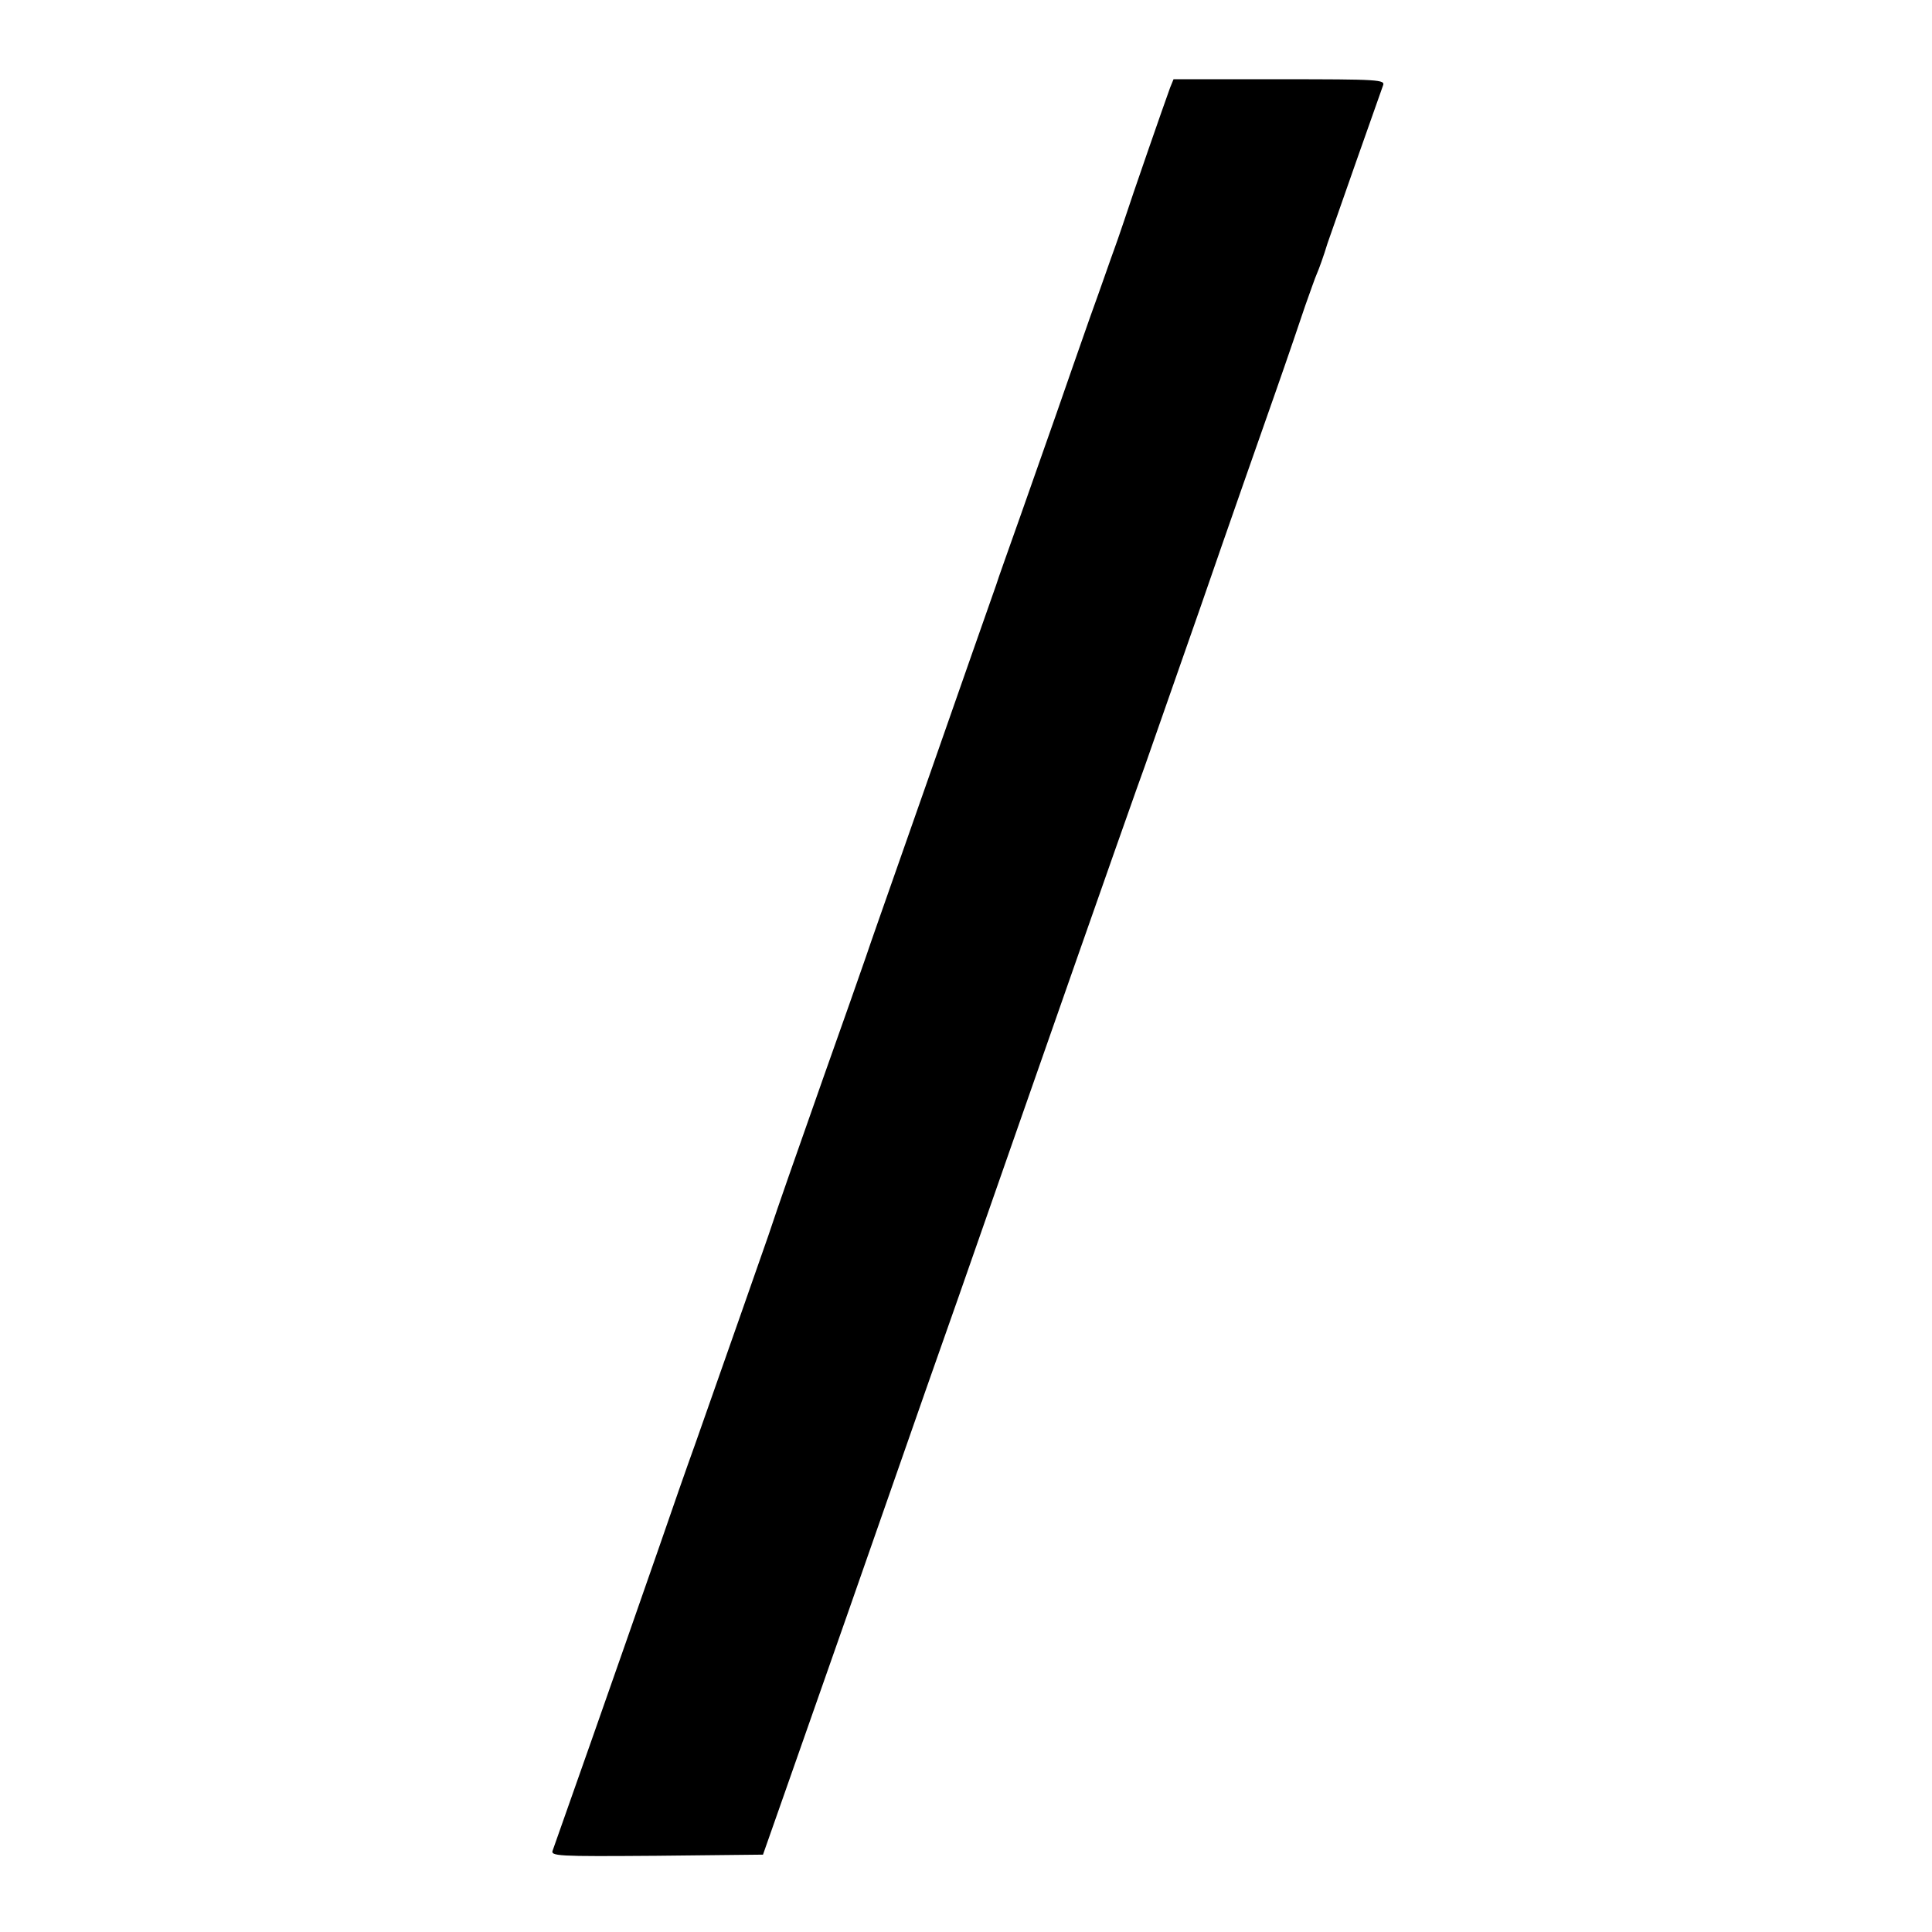
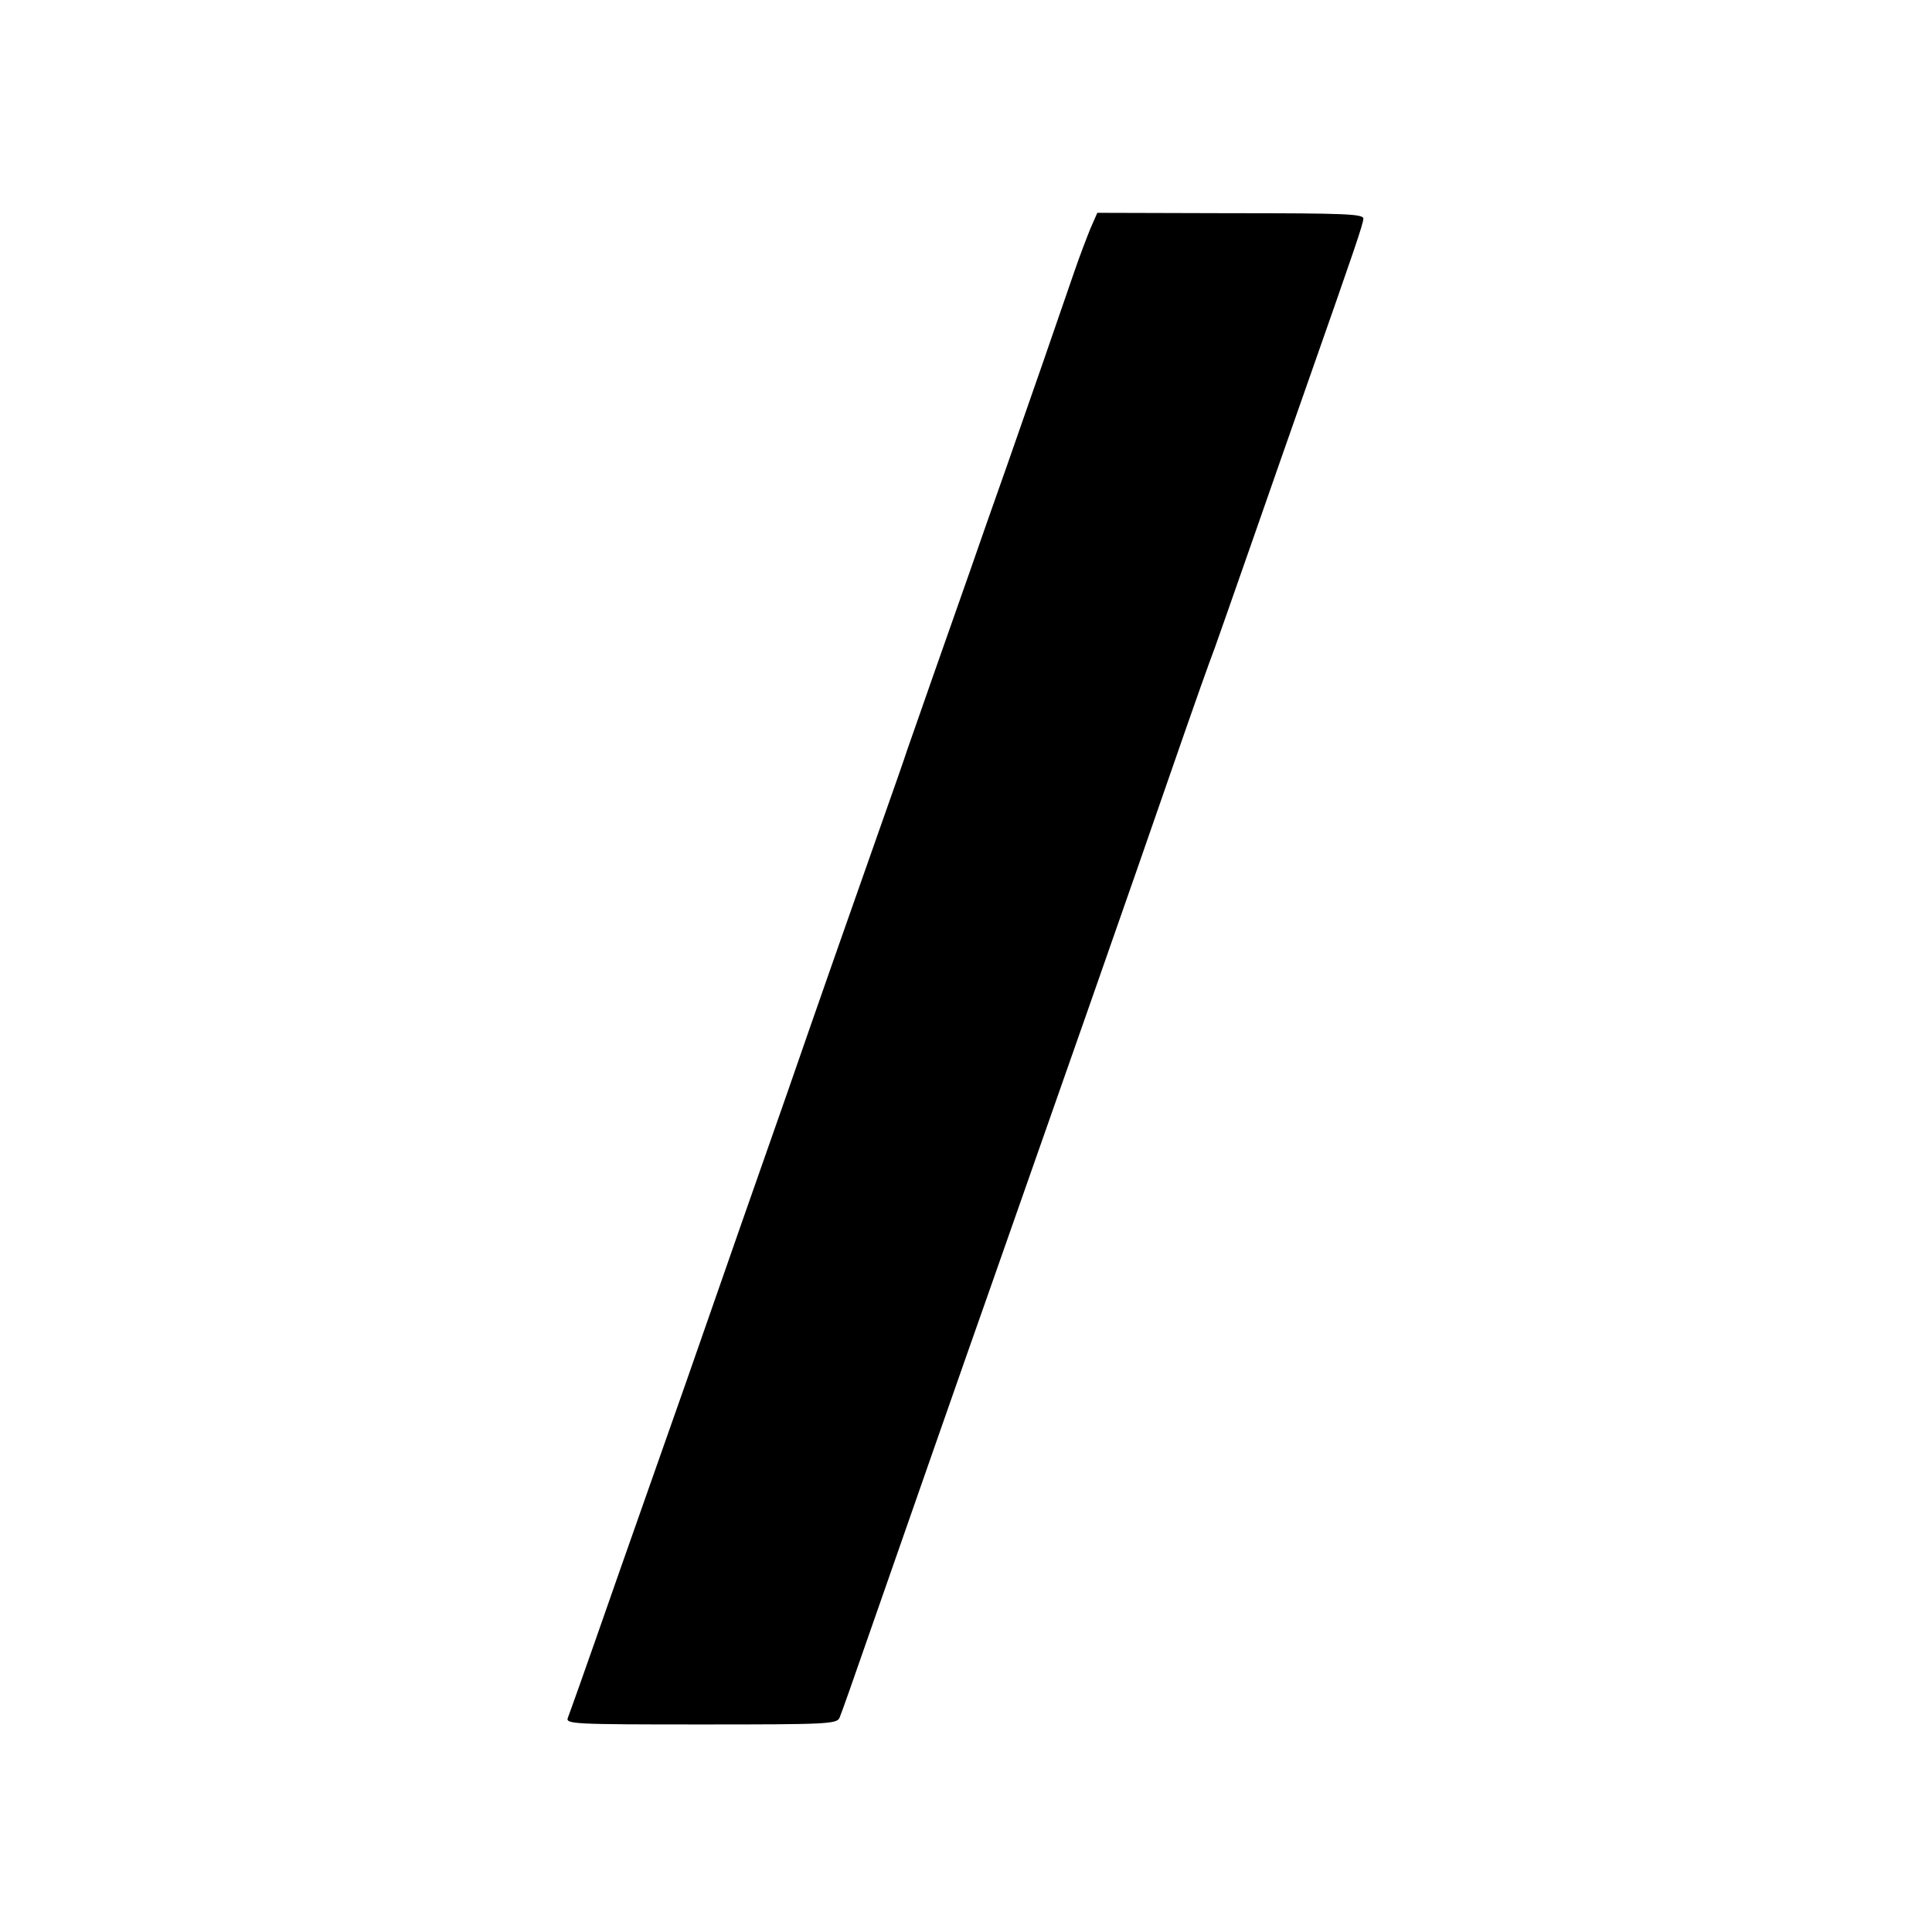
<svg xmlns="http://www.w3.org/2000/svg" version="1.0" width="512pt" height="512pt" viewBox="0 0 512 512" preserveAspectRatio="xMidYMid meet">
  <g transform="translate(0,512) scale(0.1,-0.1)" fill="#000000" stroke="none">
-     <path d="M3101 4888 c-15 -41 -102 -291 -122 -353 -11 -33 -23 -67 -26 -75 -3 -8 -7 -19 -9 -25 -2 -5 -26 -75 -55 -155 -28 -80 -68 -194 -89 -255 -21 -60 -64 -182 -95 -270 -31 -88 -61 -171 -65 -185 -5 -14 -34 -97 -65 -185 -31 -88 -78 -223 -105 -300 -27 -77 -72 -205 -100 -285 -28 -80 -62 -176 -75 -215 -13 -38 -63 -180 -111 -315 -82 -233 -118 -335 -148 -425 -13 -38 -117 -334 -193 -550 -20 -55 -64 -181 -98 -280 -105 -302 -273 -779 -280 -798 -7 -16 9 -17 275 -15 l282 3 58 165 c32 91 106 302 165 470 108 309 147 421 209 598 19 53 130 369 246 702 242 692 326 929 334 950 3 8 69 197 147 420 77 223 167 479 199 570 32 91 67 194 79 230 13 36 26 74 31 85 5 11 18 47 28 80 20 58 134 382 147 418 7 16 -10 17 -274 17 l-281 0 -9 -22z" />
+     <path d="M2890 4515 c-9 -22 -29 -74 -43 -115 -49 -143 -116 -336 -177 -510 -34 -96 -79 -224 -100 -285 -21 -60 -64 -182 -95 -270 -31 -88 -62 -178 -70 -200 -7 -22 -41 -119 -75 -215 -58 -164 -170 -483 -245 -700 -66 -188 -165 -470 -264 -755 -56 -159 -135 -384 -176 -500 -111 -318 -133 -378 -140 -397 -7 -17 14 -18 353 -18 333 0 360 1 367 18 4 9 38 105 75 212 89 255 272 779 315 900 144 409 415 1182 481 1374 78 225 107 306 124 351 10 28 55 156 100 285 45 129 111 318 147 420 124 353 145 415 146 430 2 13 -45 15 -352 15 l-353 1 -18 -41z" />
  </g>
</svg>
